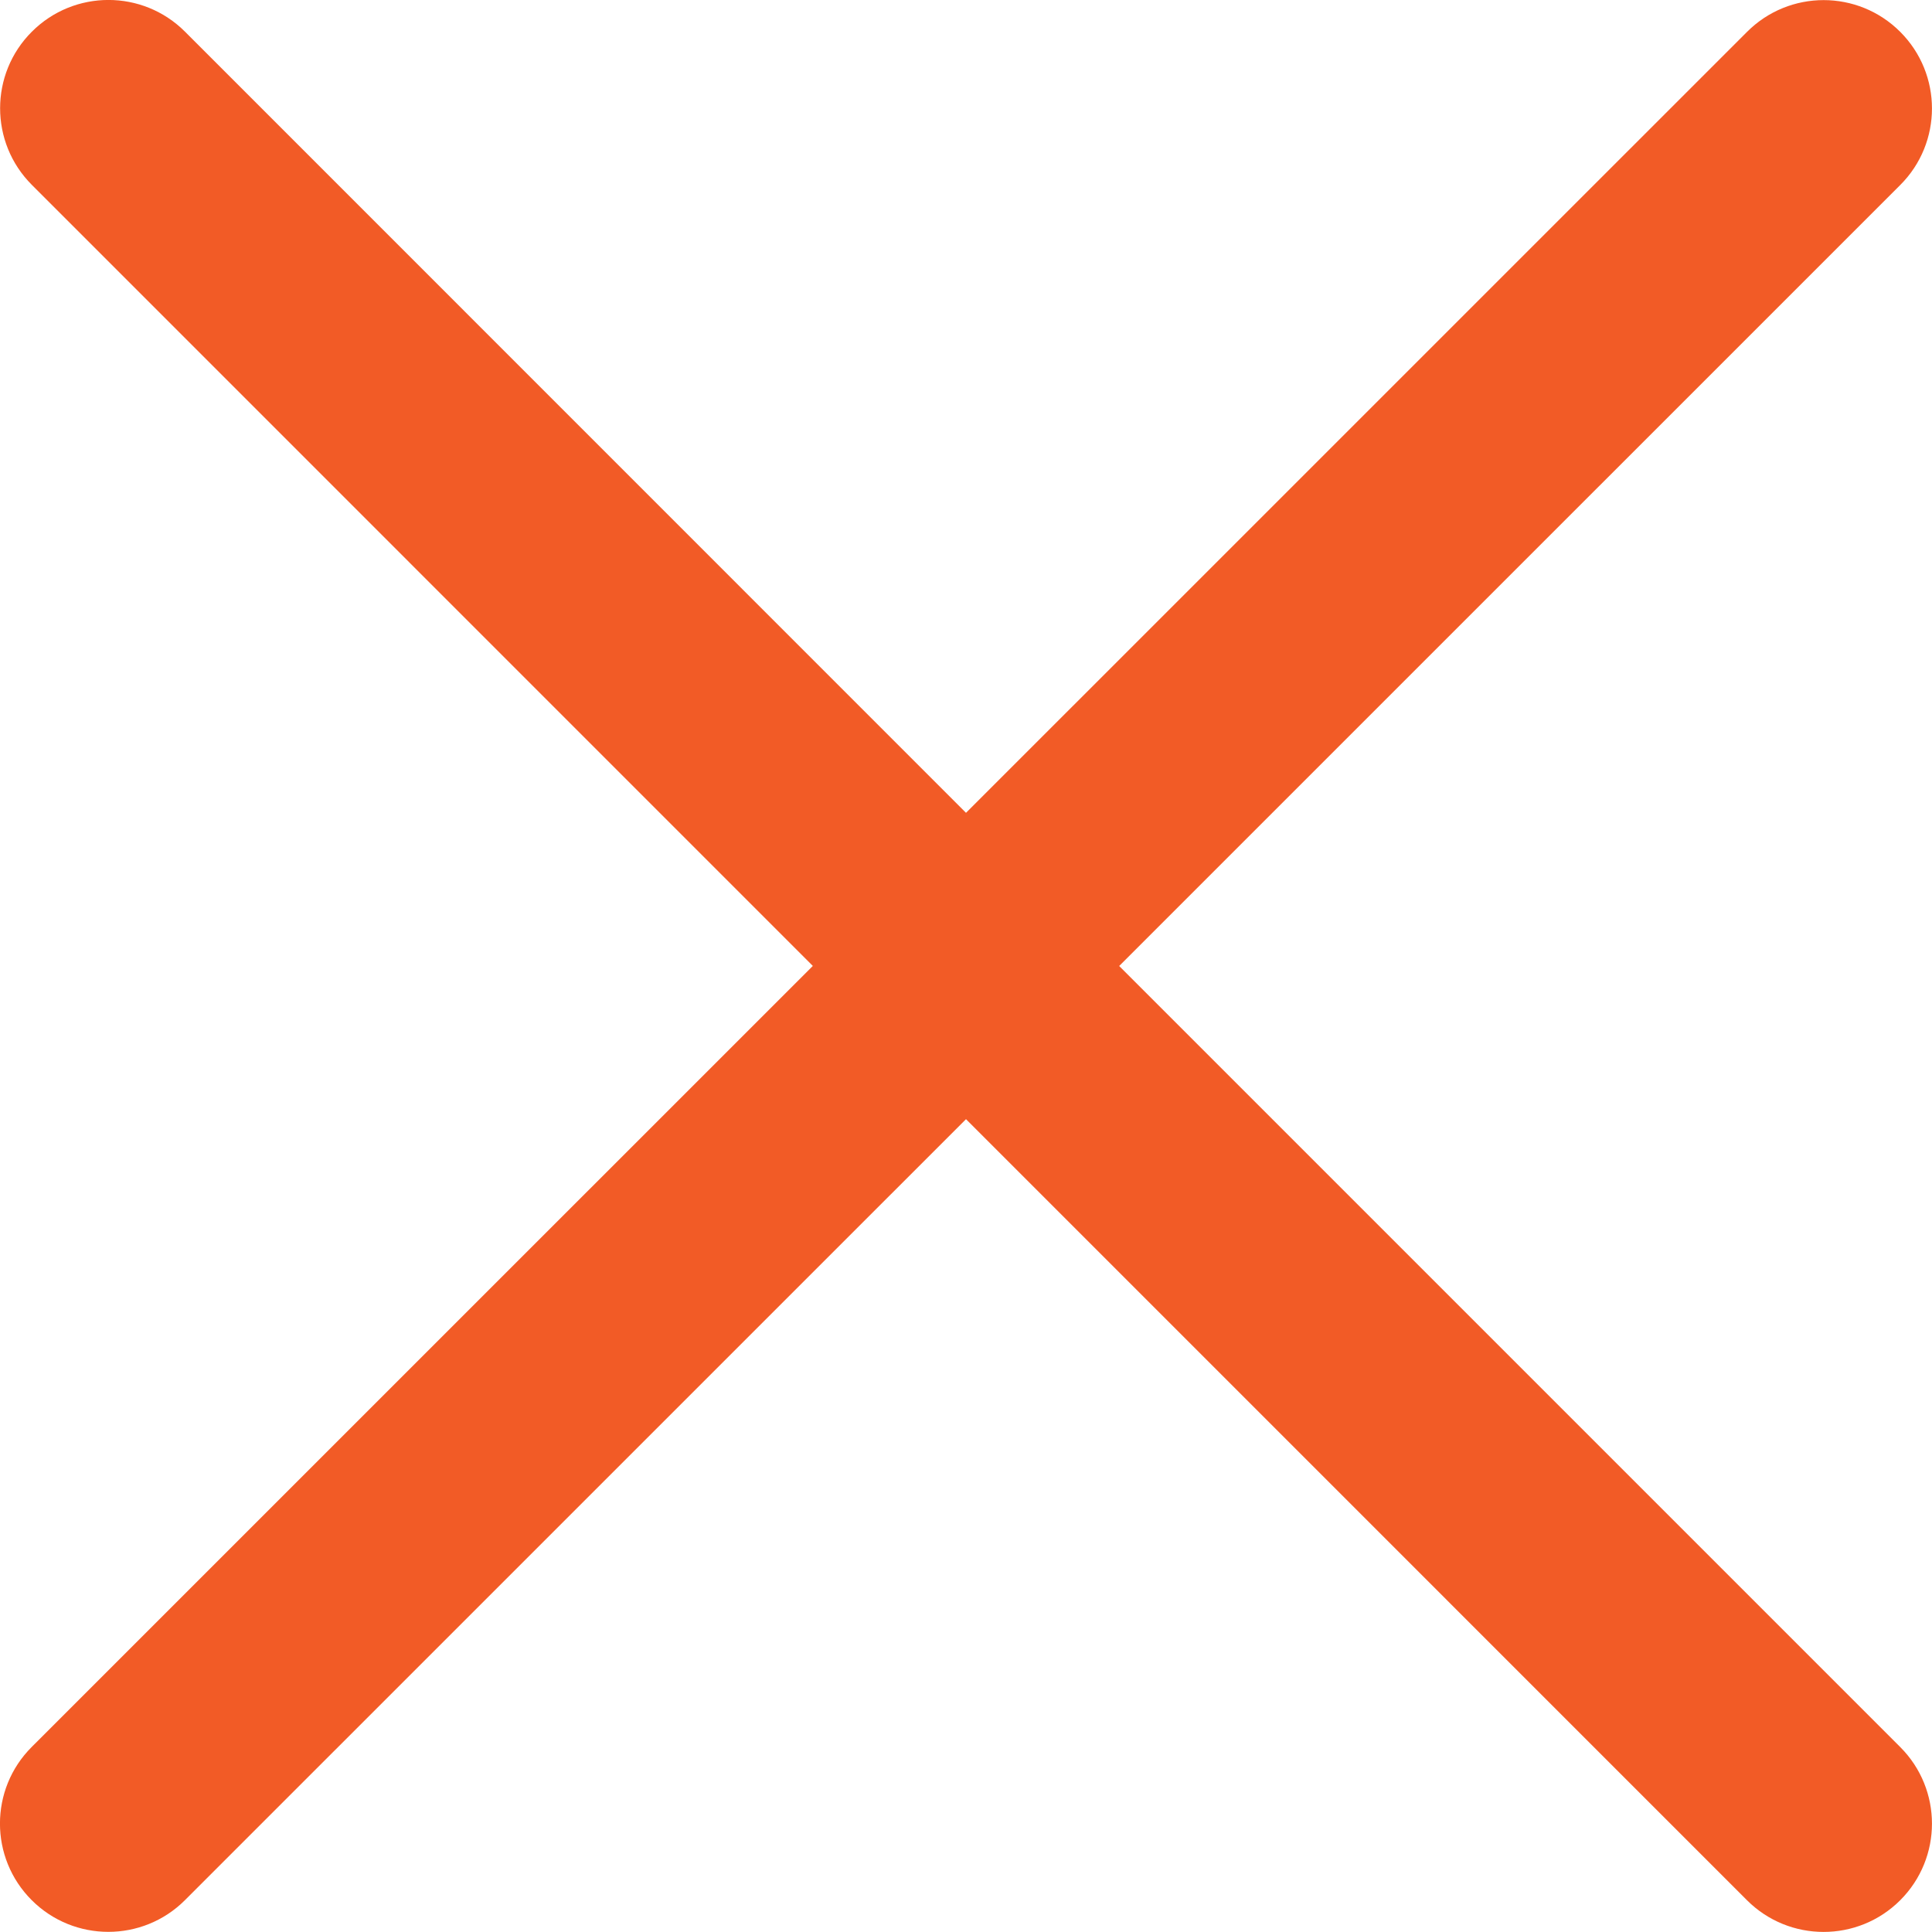
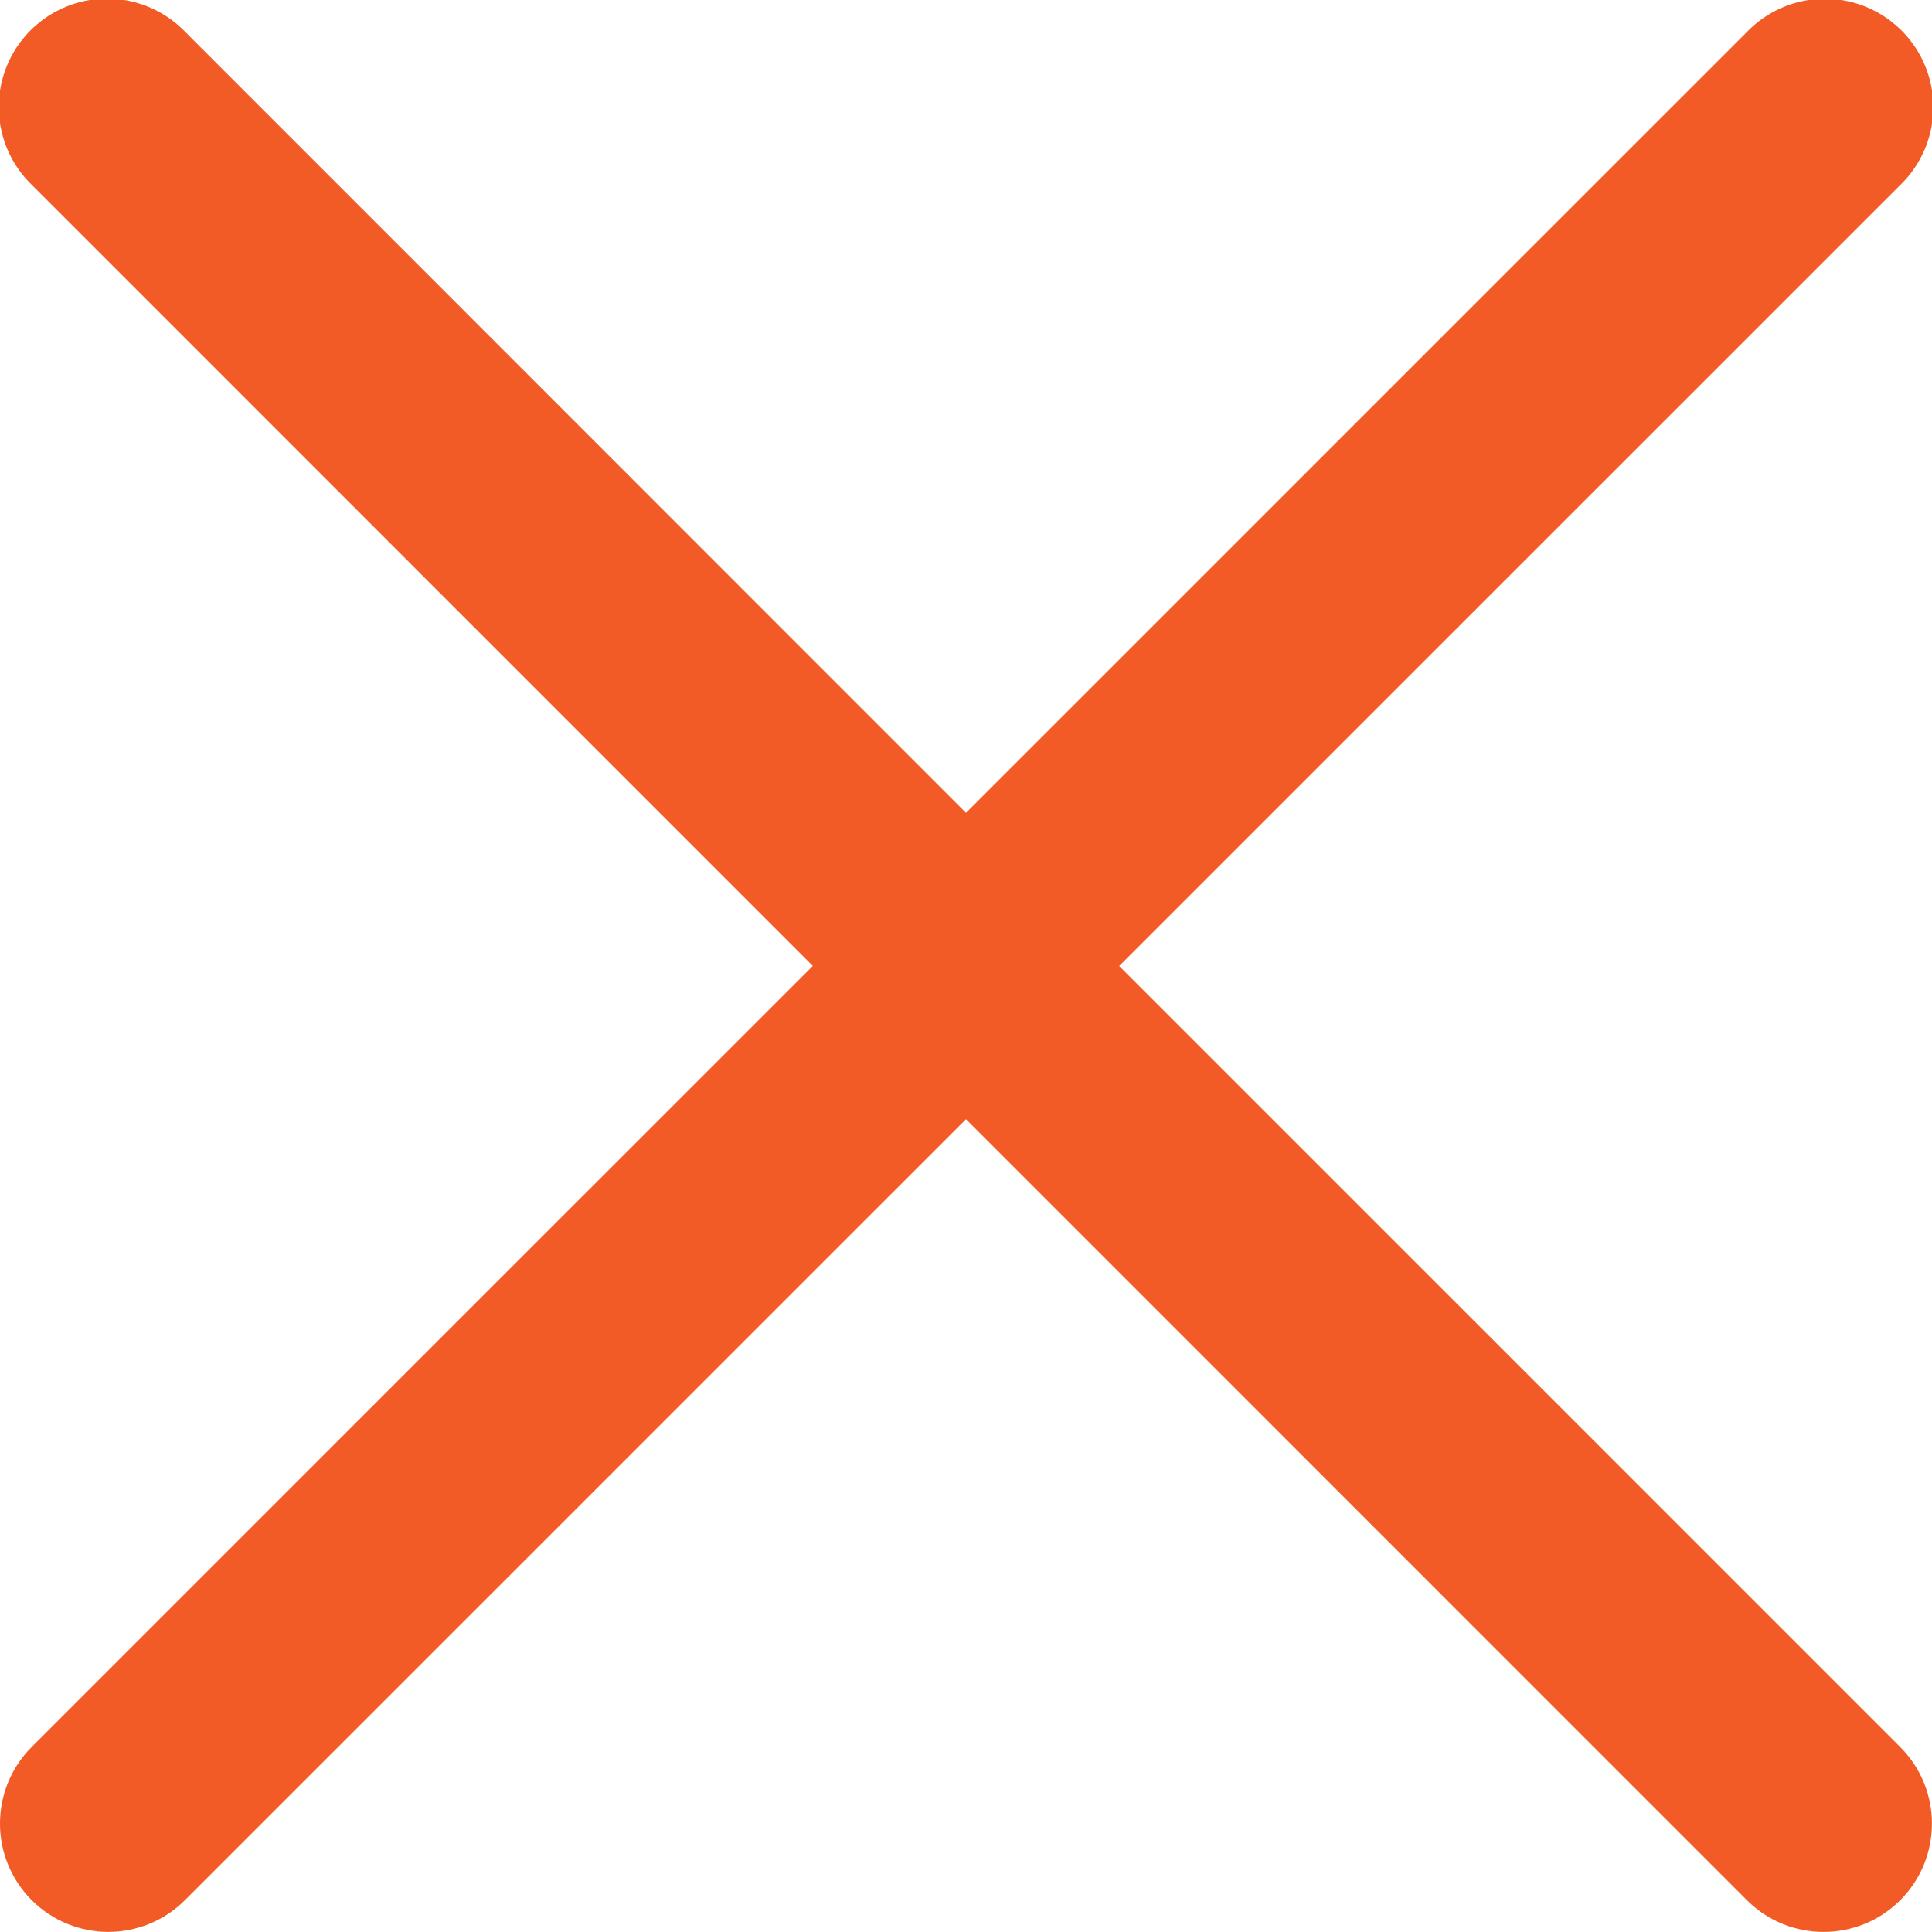
<svg xmlns="http://www.w3.org/2000/svg" version="1.0" id="Layer_1" x="0px" y="0px" width="26.752px" height="26.752px" viewBox="0 0 26.752 26.752" enable-background="new 0 0 26.752 26.752" xml:space="preserve">
-   <path fill="#f25b26" d="M15.497,13.376L26.312,2.562c0.586-0.585,0.586-1.535,0-2.121s-1.535-0.586-2.121,0L13.376,11.255L2.562,0.439 c-0.586-0.586-1.535-0.586-2.121,0c-0.586,0.585-0.586,1.535,0,2.121l10.814,10.815L0.439,24.19c-0.586,0.586-0.586,1.535,0,2.121 c0.293,0.293,0.677,0.439,1.061,0.439s0.768-0.146,1.061-0.439l10.815-10.814L24.19,26.312c0.293,0.293,0.677,0.439,1.061,0.439 s0.768-0.146,1.061-0.439c0.586-0.586,0.586-1.535,0-2.121L15.497,13.376z" />
+   <path fill="#f25b26" d="M15.497 13.376L26.312 2.562A1.5 1.5 0 1024.191.441L13.376 11.255 2.562.439A1.5 1.5 0 10.441 2.56l10.814 10.815L.439 24.19a1.5 1.5 0 102.122 2.121l10.815-10.814L24.19 26.312c.293.293.677.439 1.061.439s.768-.146 1.061-.439a1.5 1.5 0 000-2.121L15.497 13.376z" />
</svg>
